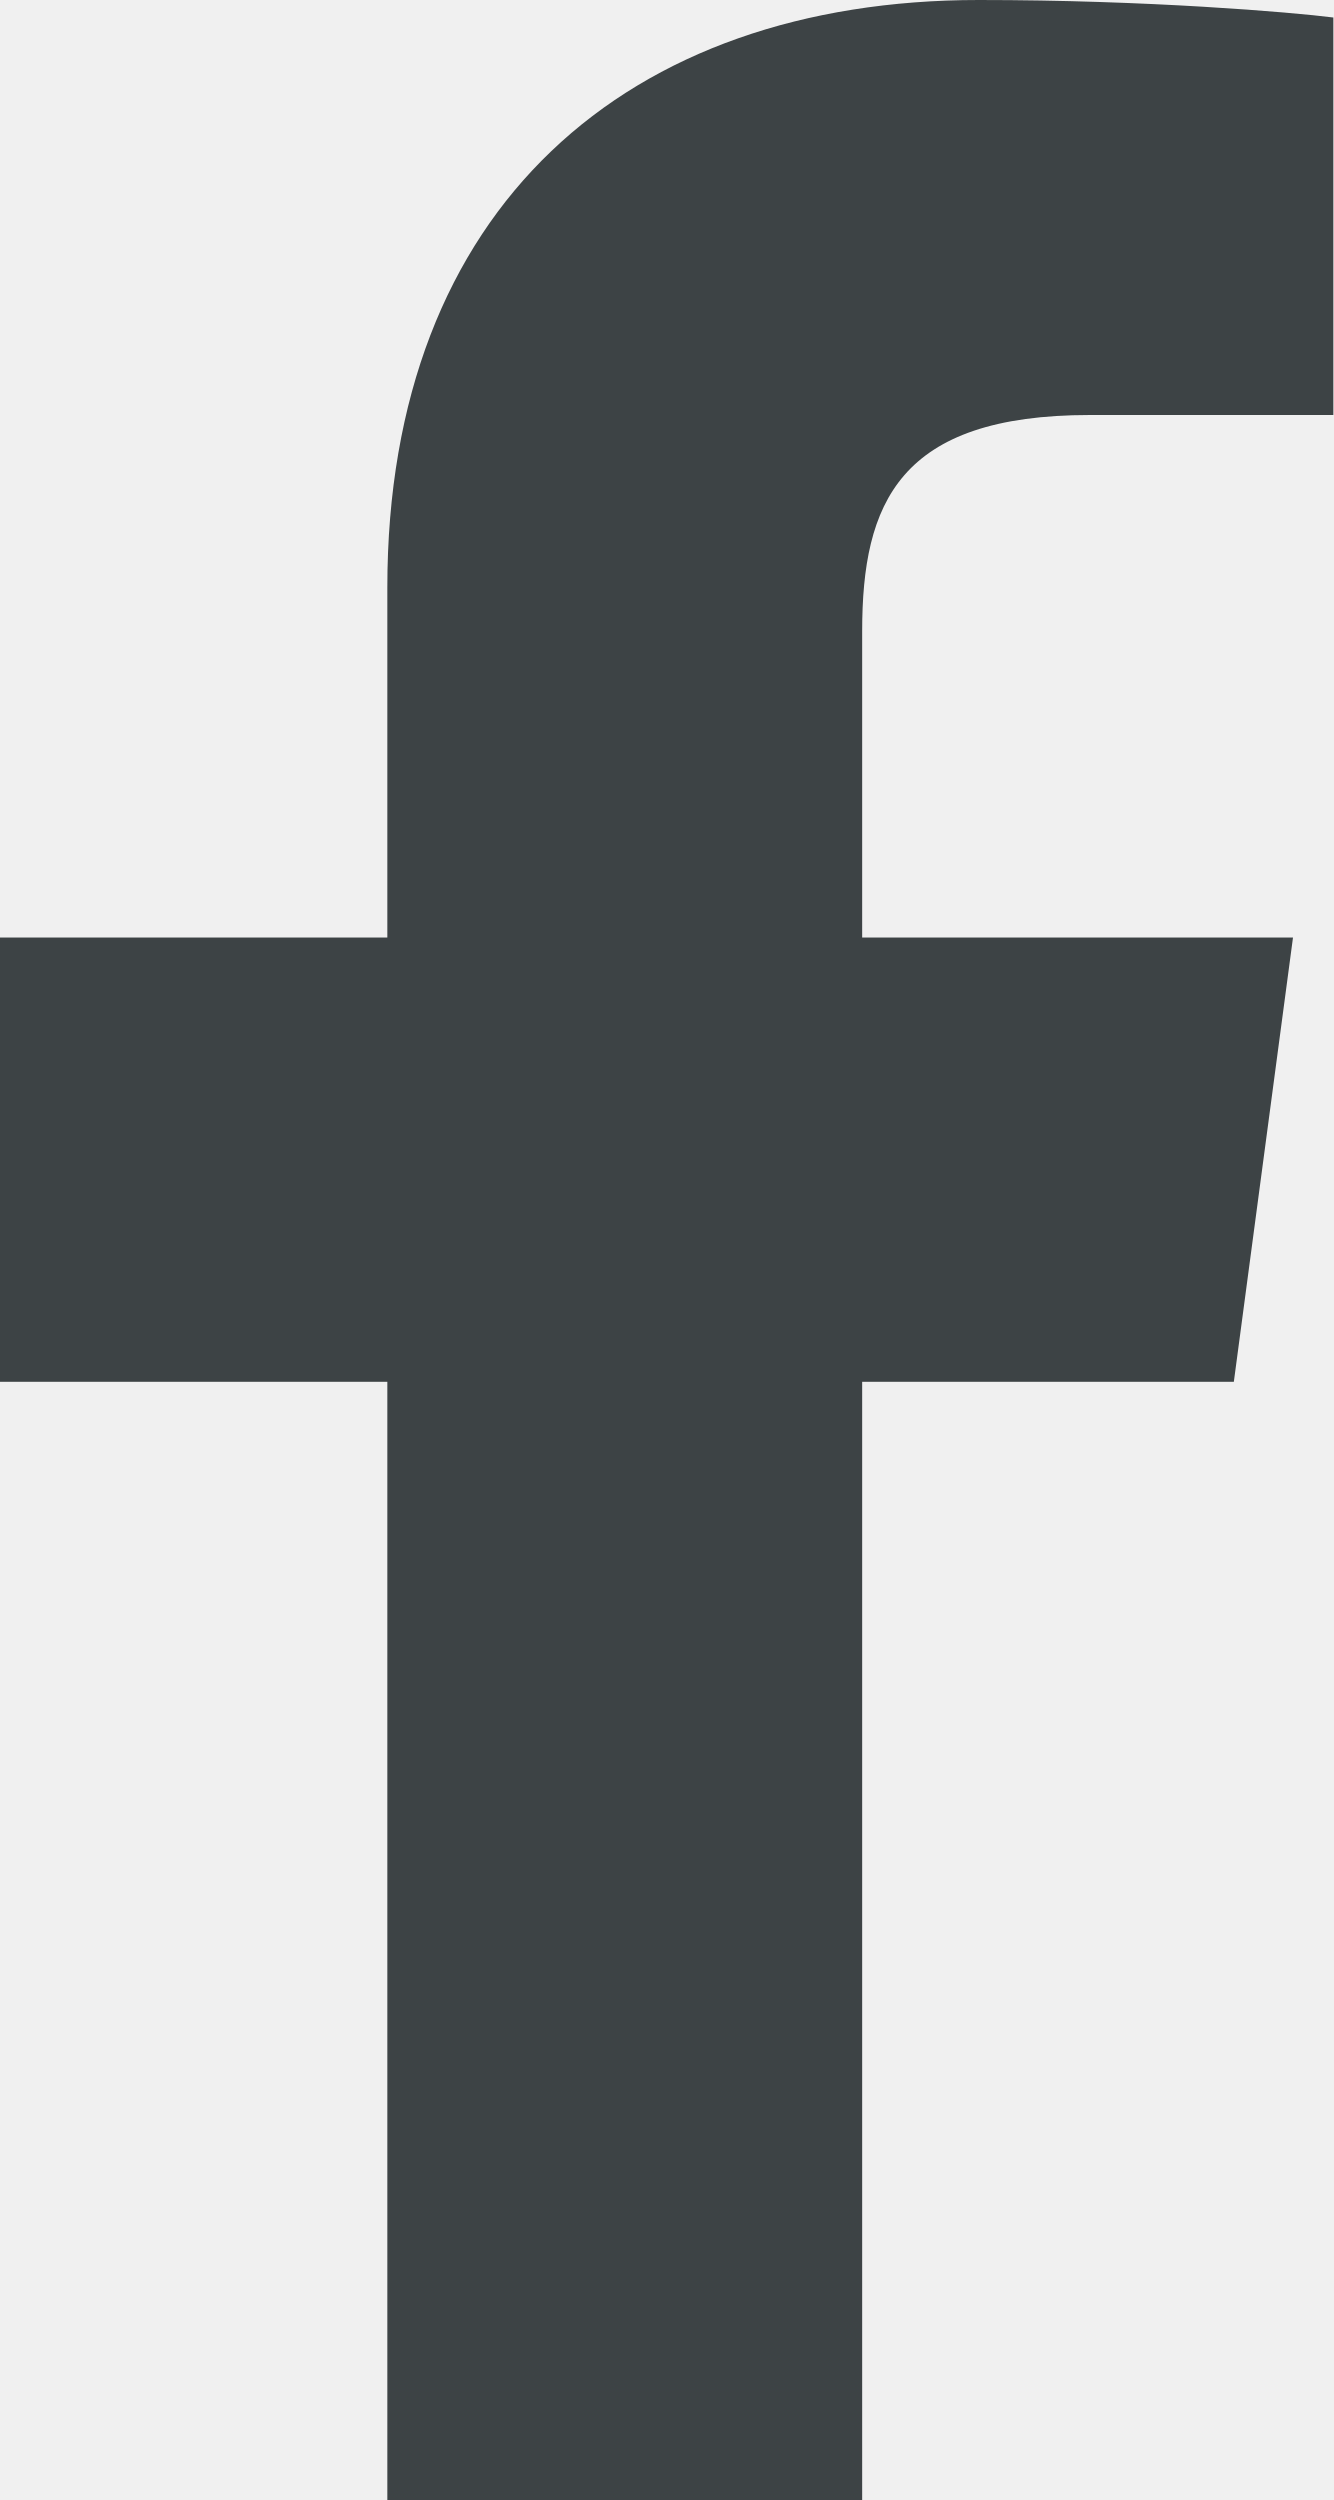
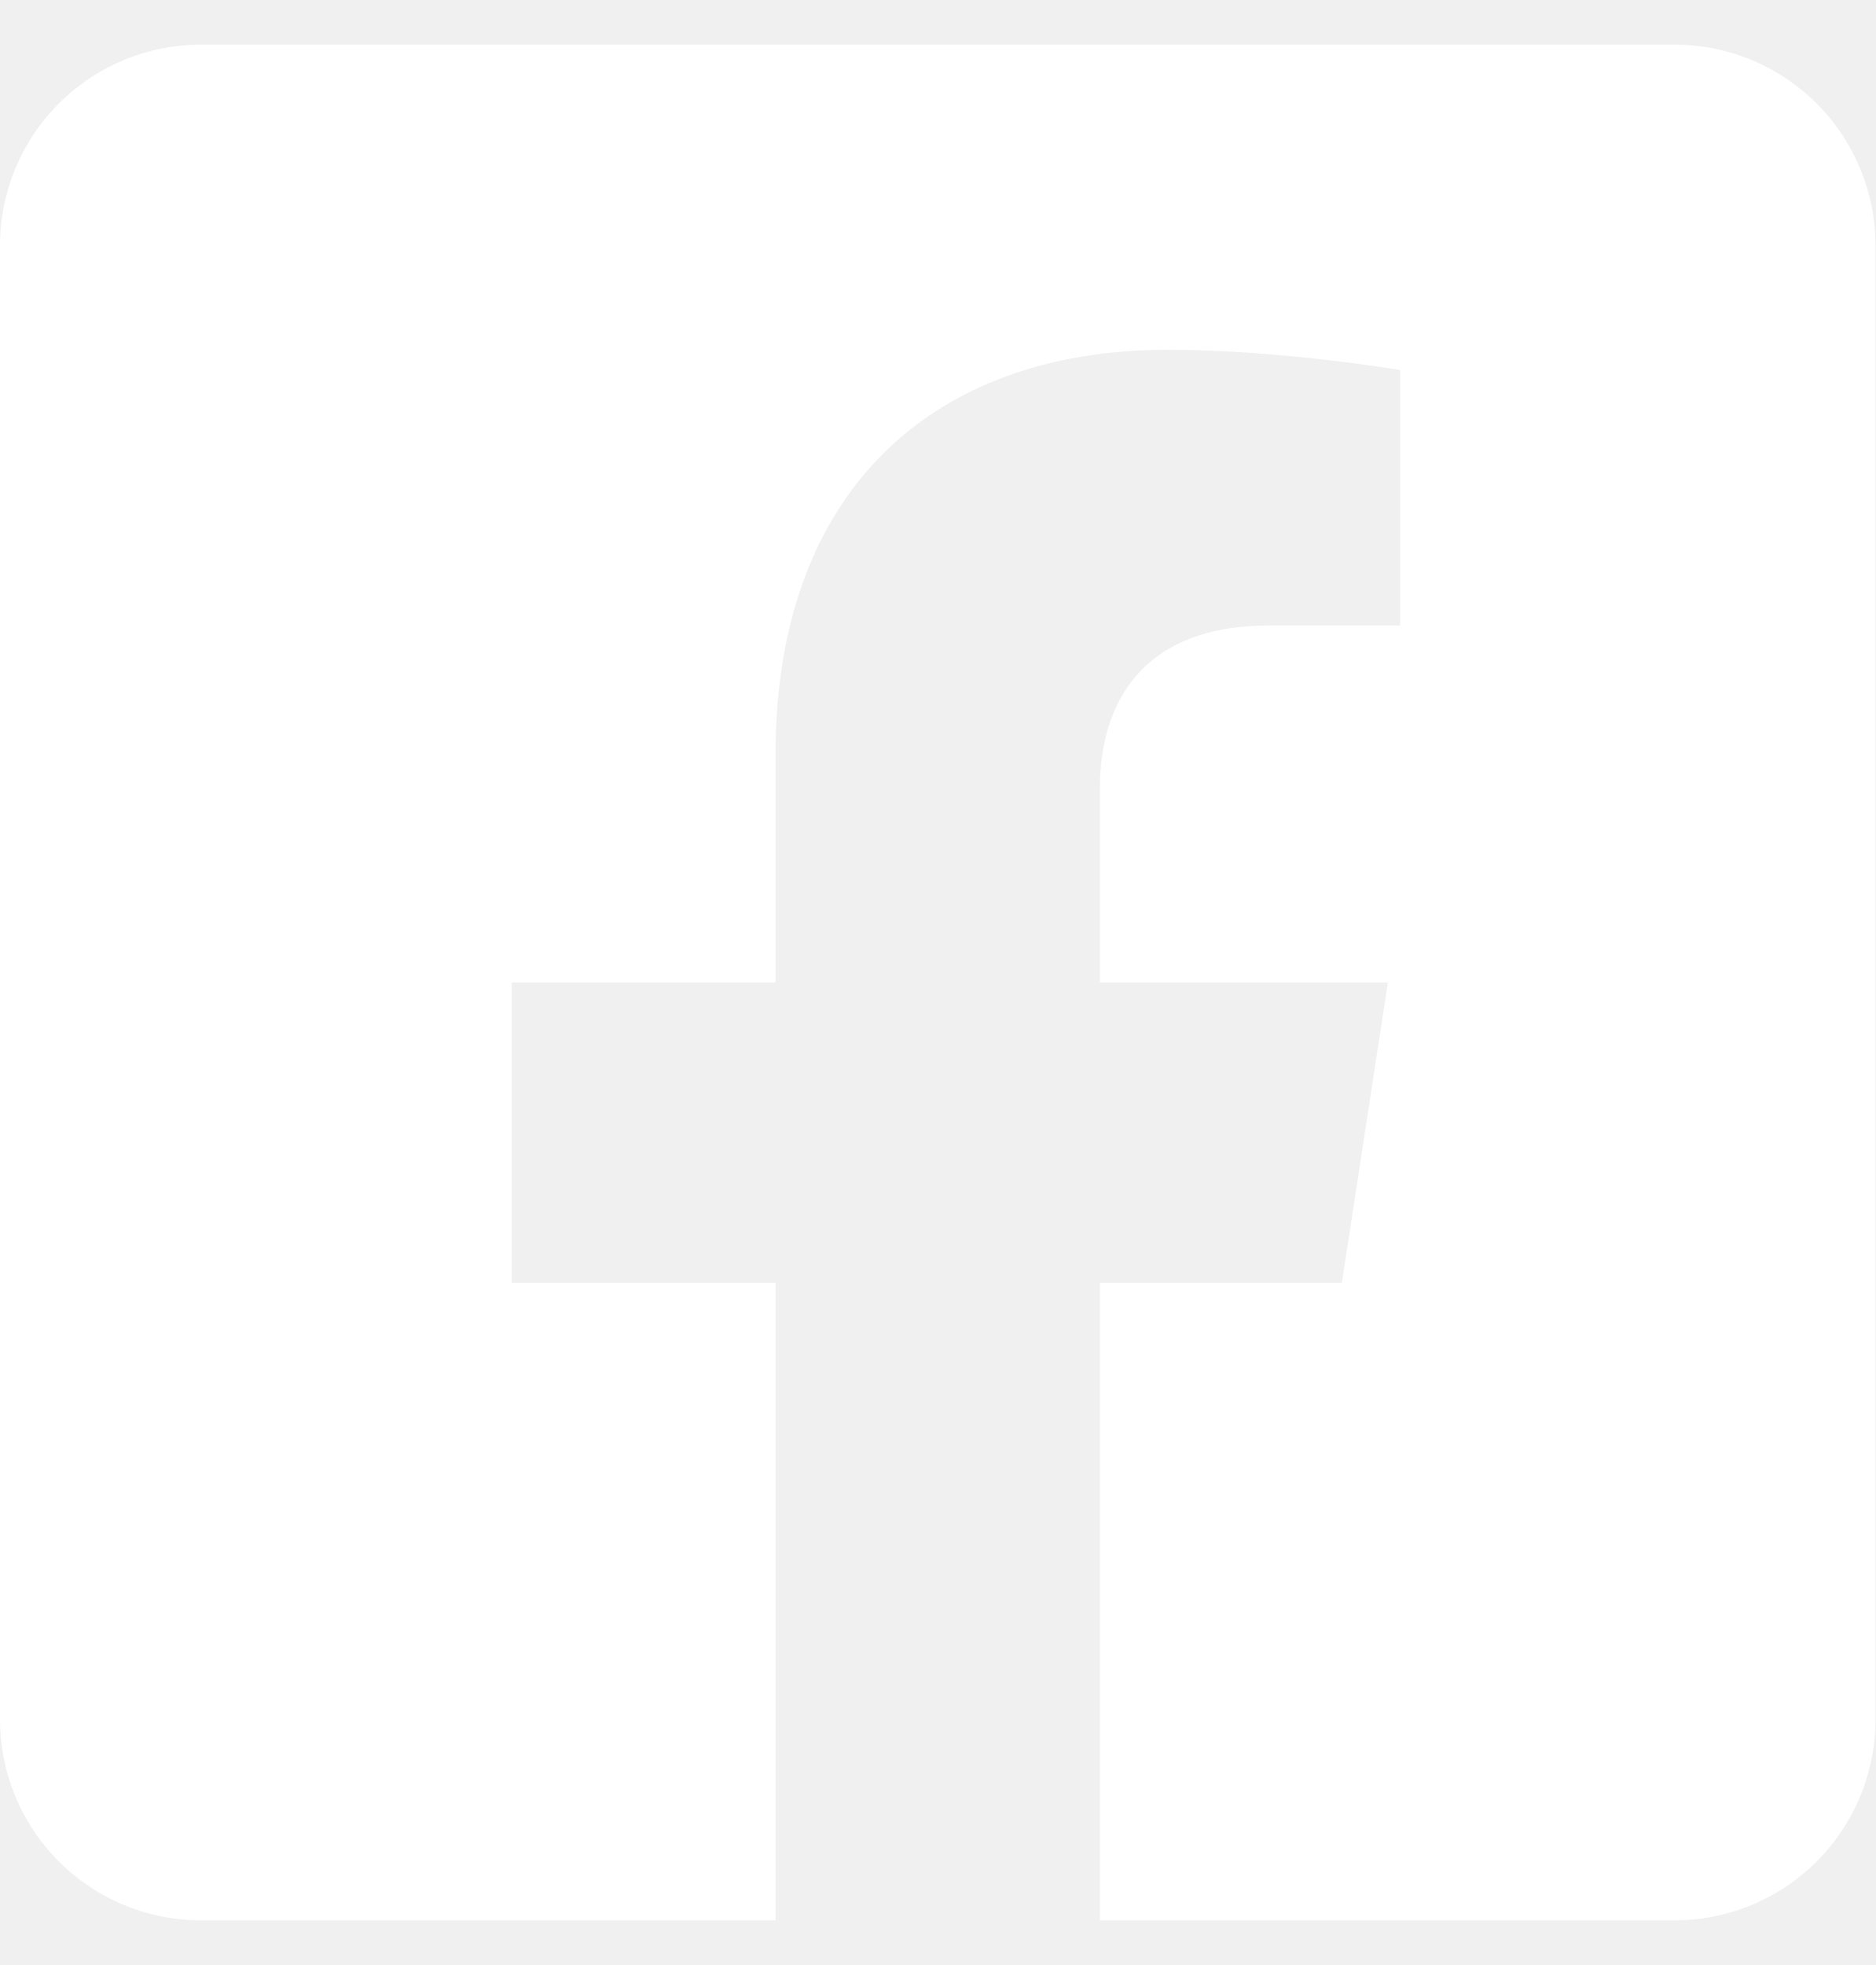
- <svg xmlns="http://www.w3.org/2000/svg" width="8" height="15" viewBox="0 0 8 15">
-   <path fill="#3D4345" fill-rule="nonzero" d="M2.324 15V8.291H0V5.625h2.324v-2.1C2.324 1.241 3.767 0 5.873 0 6.882 0 7.748.073 8 .105V2.49H6.54c-1.146 0-1.367.528-1.367 1.298v1.837h2.585l-.355 2.666h-2.23V15" />
+ <svg xmlns="http://www.w3.org/2000/svg" width="21" height="22" viewBox="0 0 21 22" fill="none">
+   <path d="M18.75 0.5H2.25C1.653 0.5 1.081 0.737 0.659 1.159C0.237 1.581 0 2.153 0 2.75L0 19.25C0 19.847 0.237 20.419 0.659 20.841C1.081 21.263 1.653 21.5 2.25 21.5H8.684V14.361H5.73V11H8.684V8.439C8.684 5.525 10.418 3.916 13.074 3.916C14.347 3.916 15.677 4.143 15.677 4.143V7.003H14.211C12.767 7.003 12.316 7.899 12.316 8.818V11H15.54L15.025 14.361H12.316V21.5H18.75C19.347 21.5 19.919 21.263 20.341 20.841C20.763 20.419 21 19.847 21 19.25V2.75C21 2.153 20.763 1.581 20.341 1.159C19.919 0.737 19.347 0.5 18.75 0.5Z" fill="white" />
</svg>
